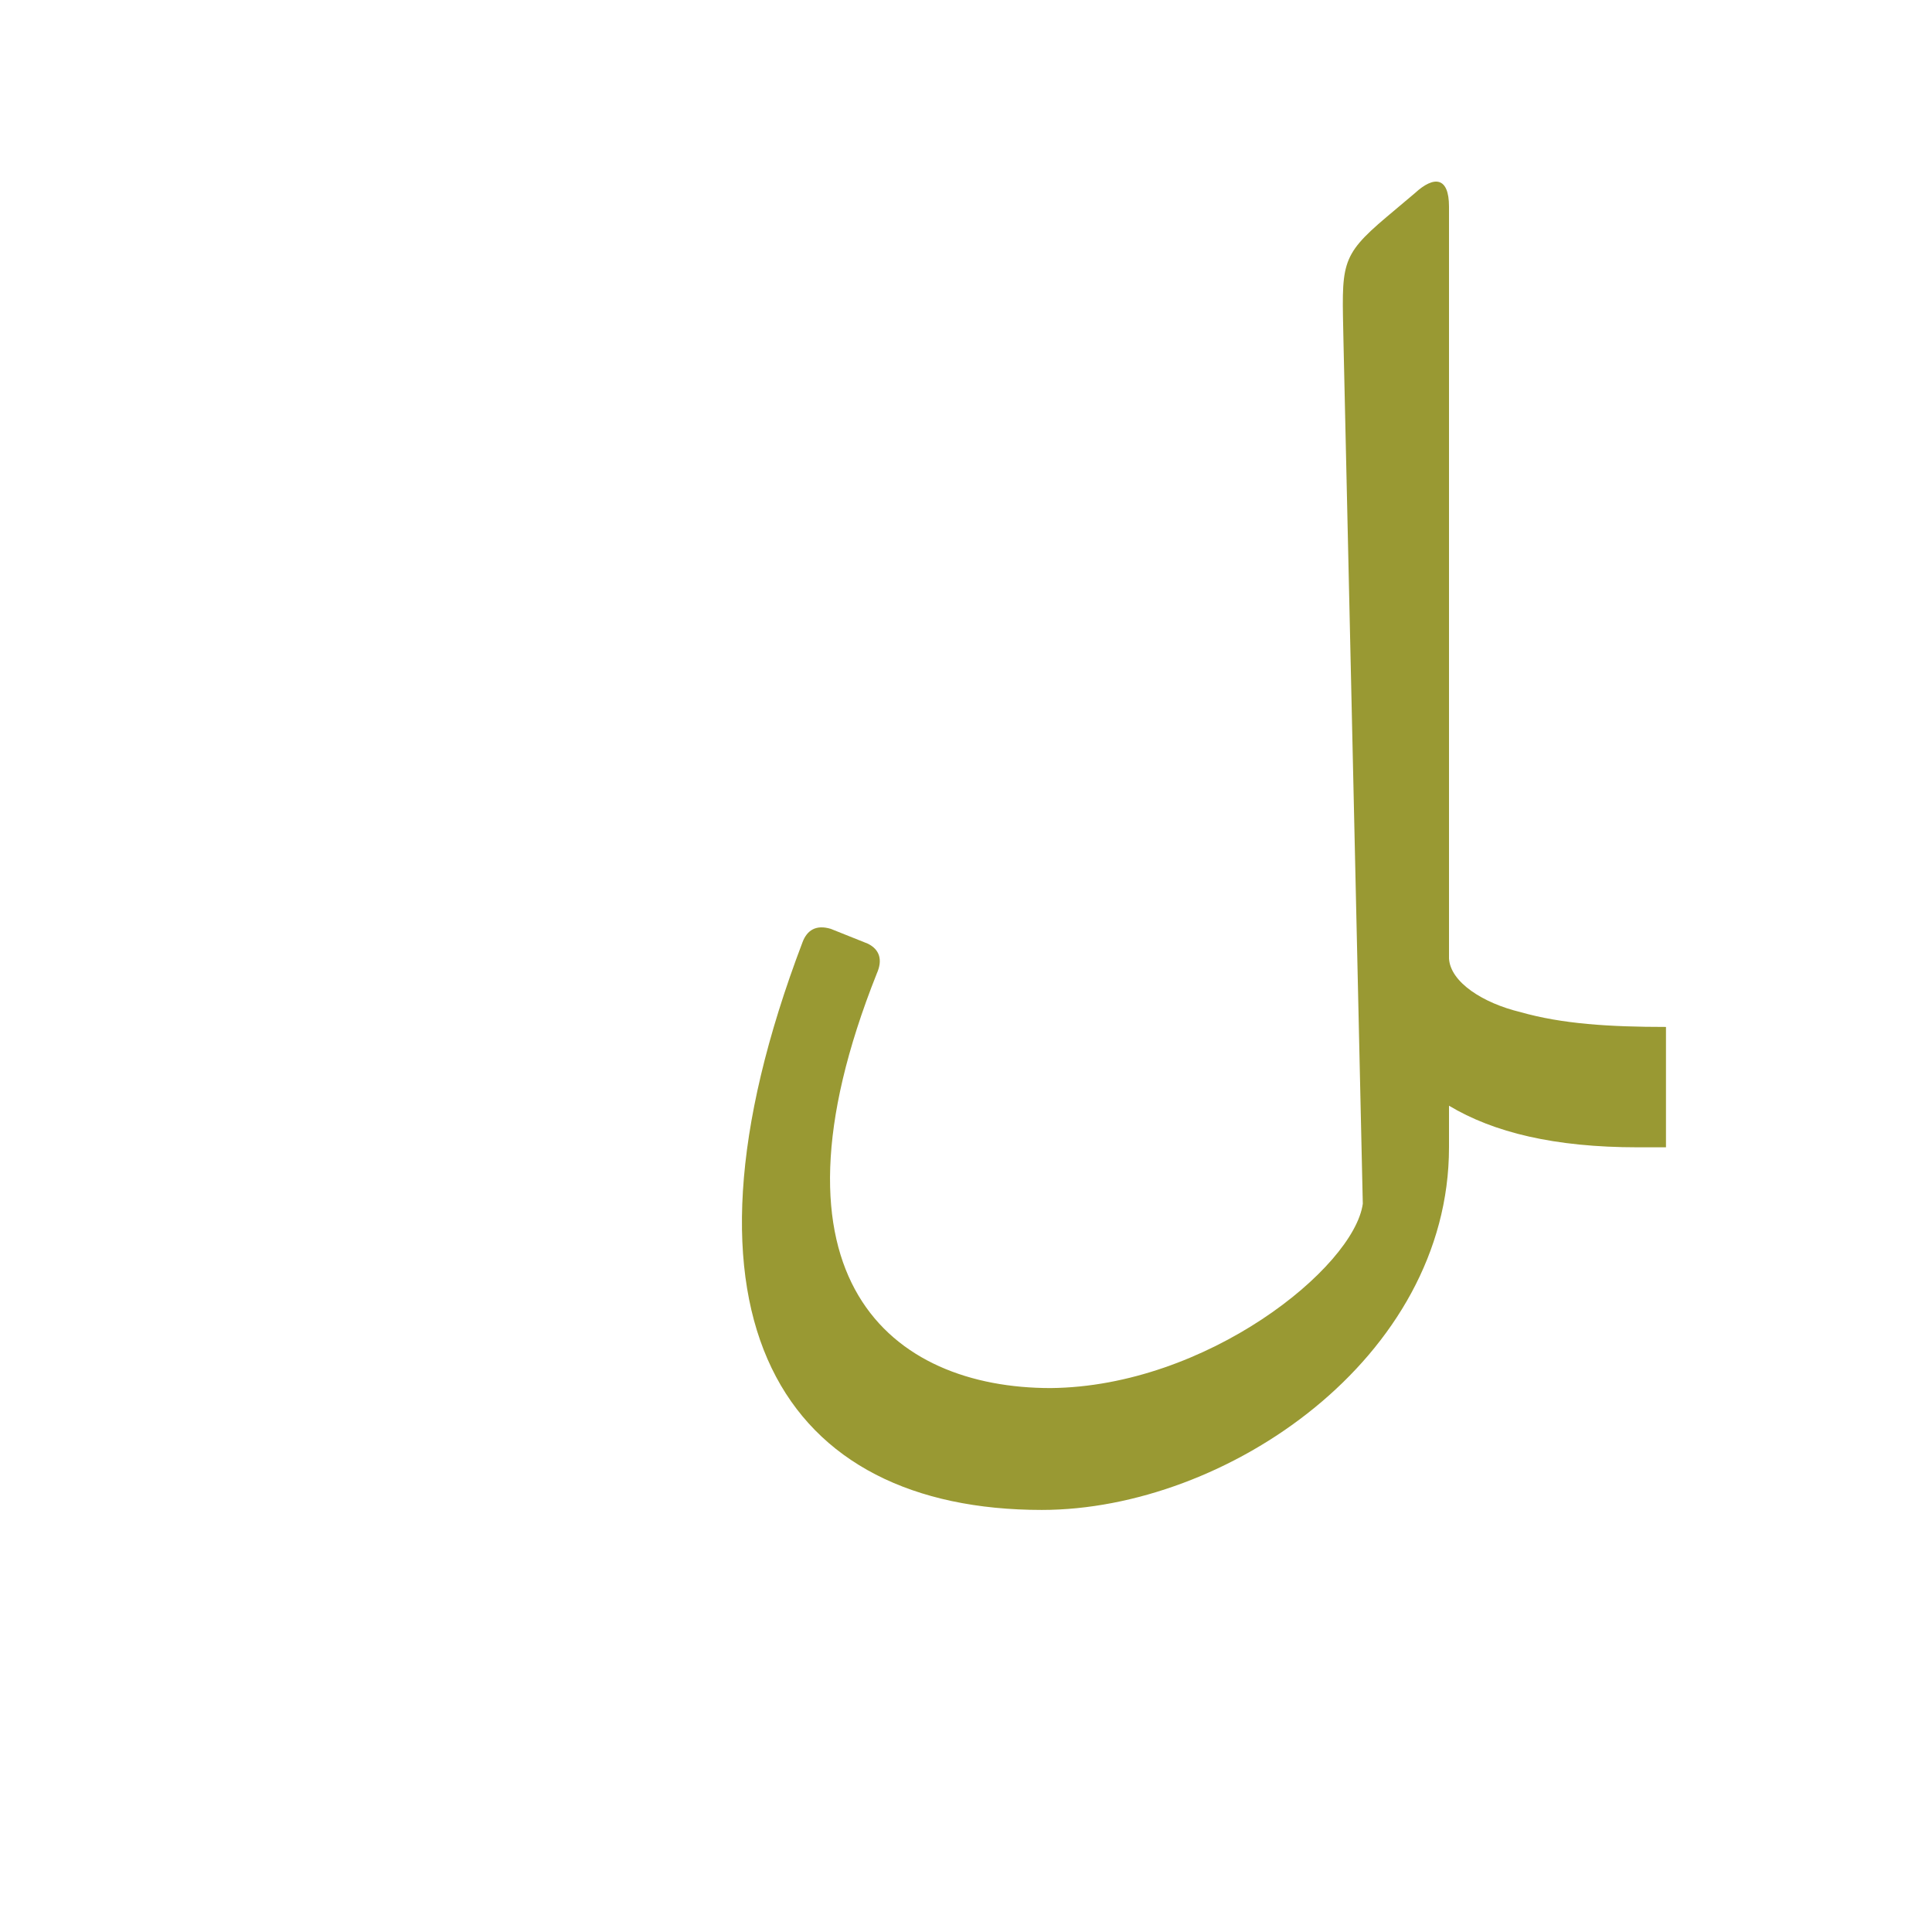
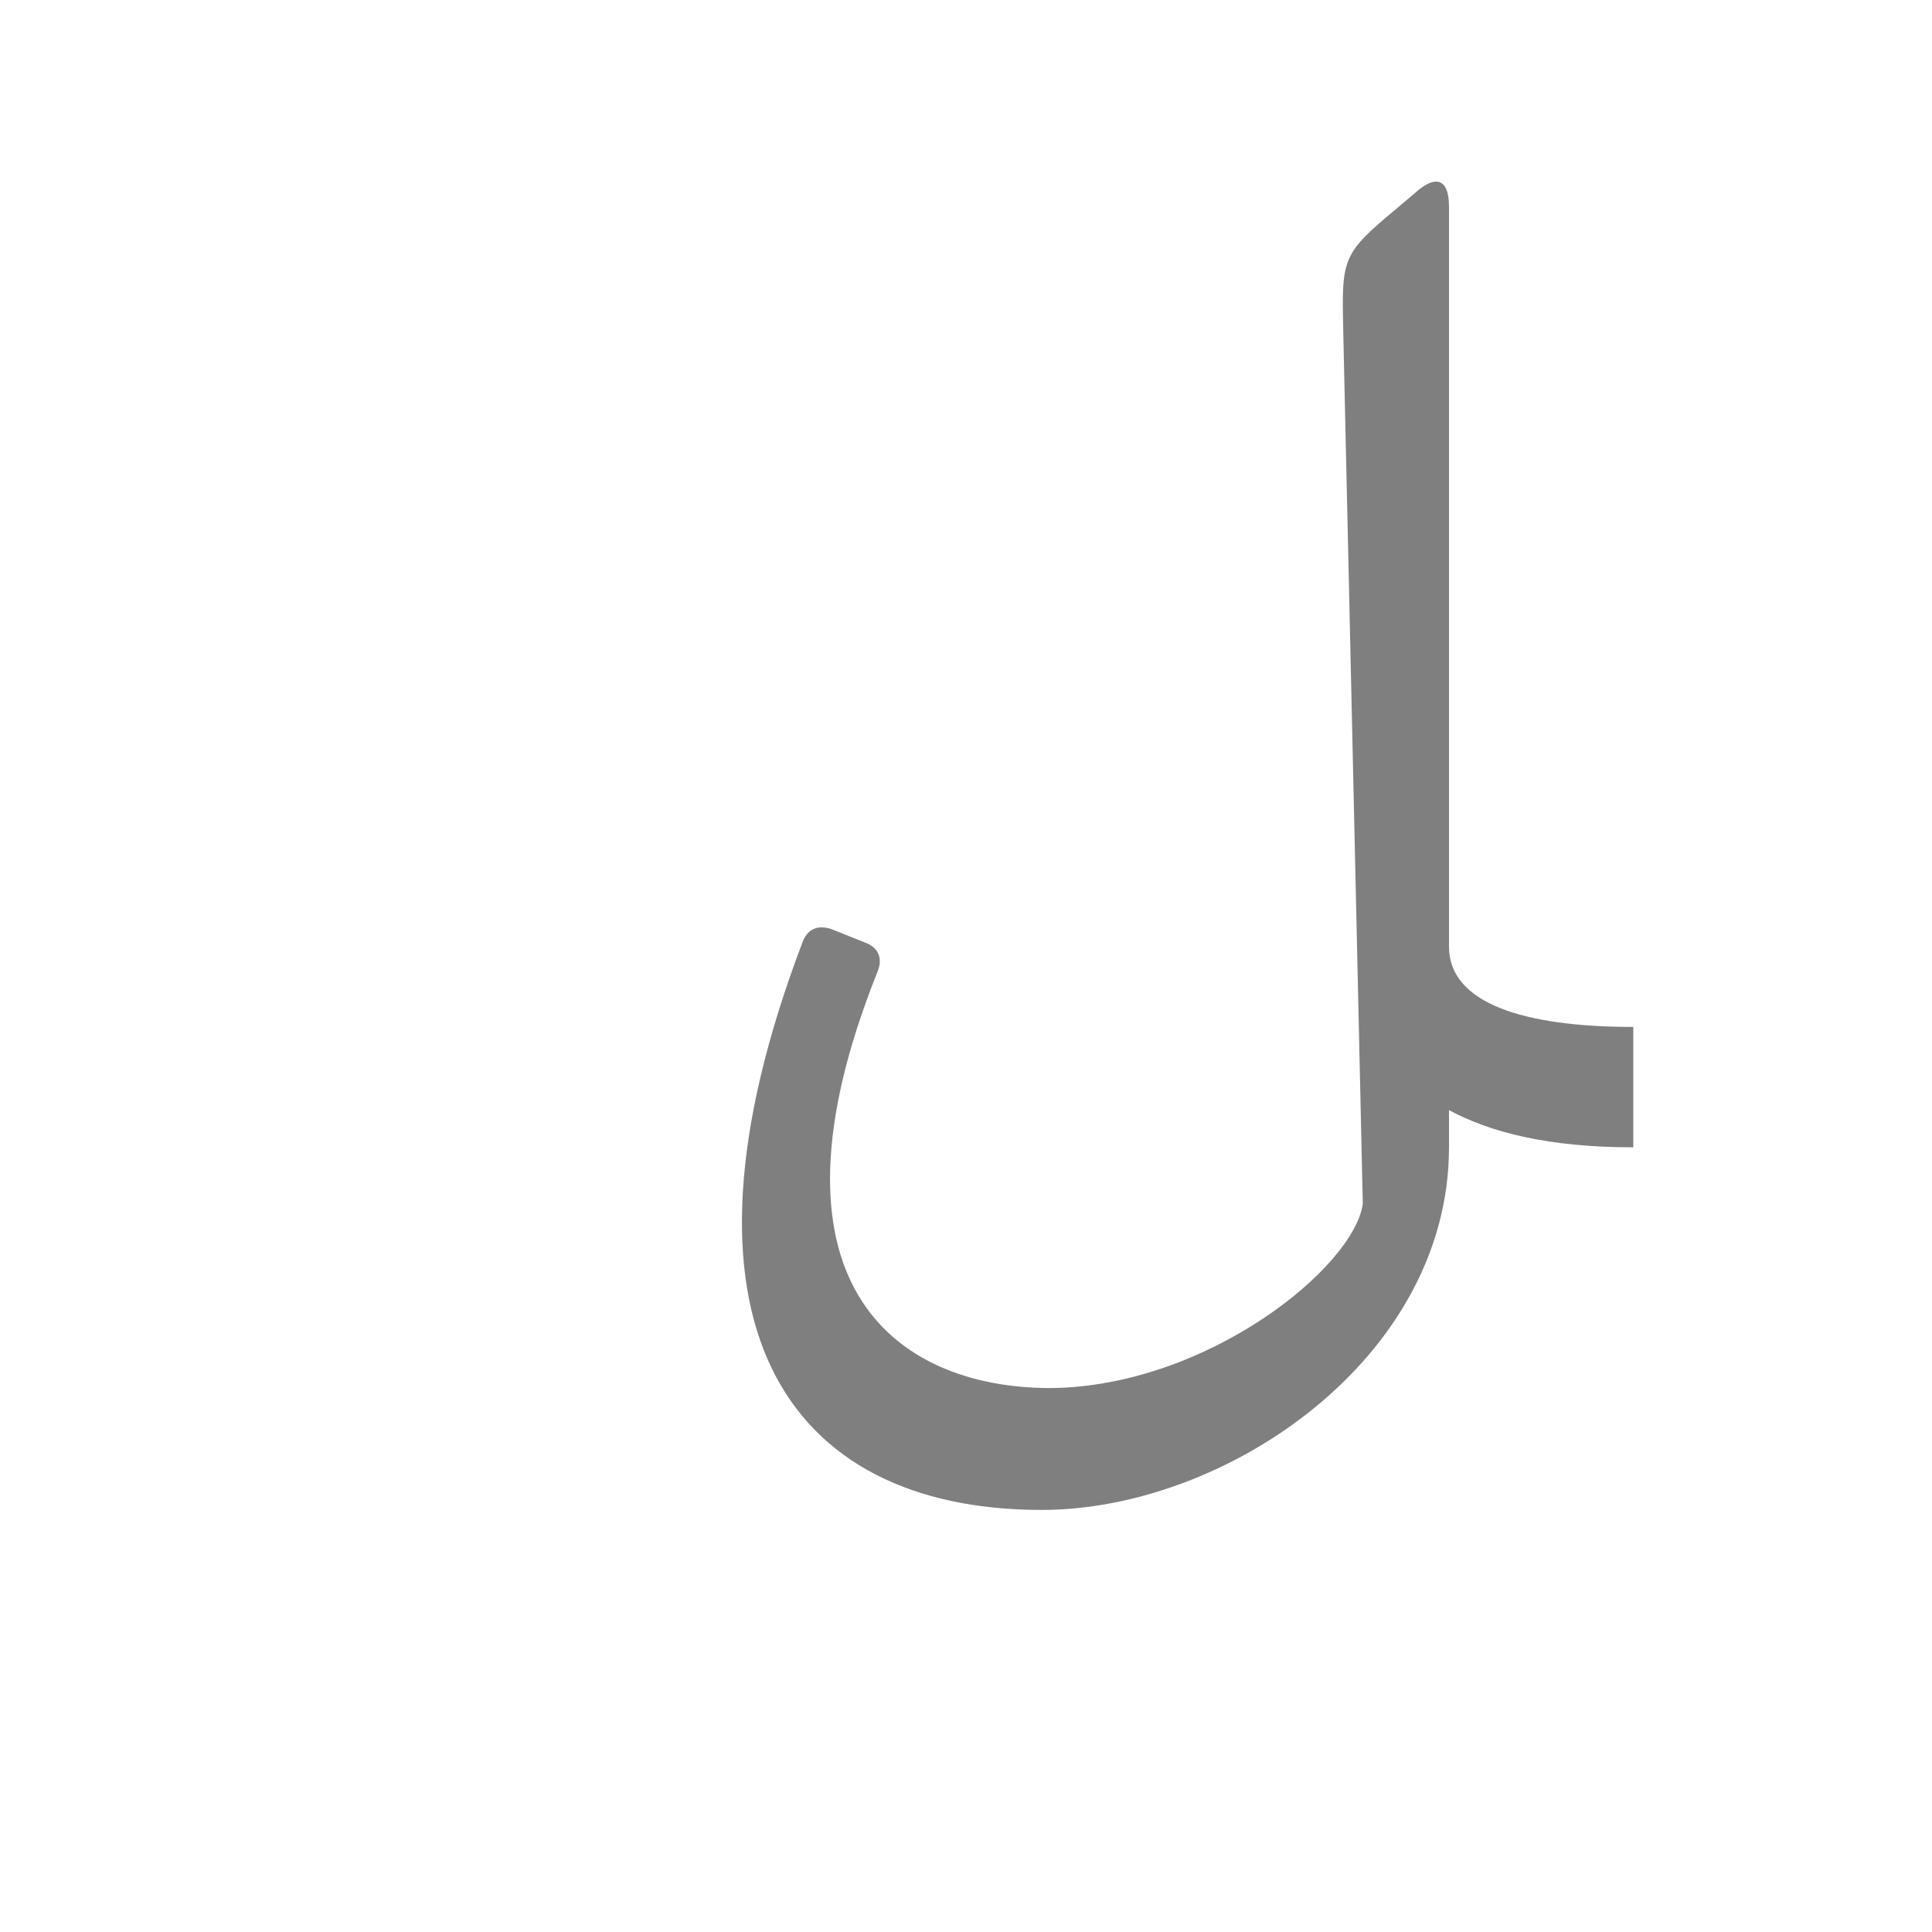
<svg xmlns="http://www.w3.org/2000/svg" xml:space="preserve" width="1300px" height="1300px" version="1.0" style="shape-rendering:geometricPrecision; text-rendering:geometricPrecision; image-rendering:optimizeQuality; fill-rule:evenodd; clip-rule:evenodd" viewBox="0 0 1300 1056">
  <defs>
    <style type="text/css">
   
-     .fil0 {fill:#999933}
+     .fil0 {fill:black;fill-opacity:0.502}
   
  </style>
  </defs>
  <g id="_100:master">
-     <path class="fil0" d="M975 622l0 28c0,142 -150,244 -274,244 -173,0 -258,-127 -161,-382 3,-8 9,-12 19,-9l25 10c8,4 10,11 6,20 -82,206 10,279 117,279 105,-1 204,-81 210,-124l0 0 -13 -580c-1,-52 -3,-57 29,-84l19 -16c13,-12 23,-11 23,9l0 506c1,16 23,30 48,36 28,8 60,10 98,10l0 81 -19 0c-56,0 -97,-10 -127,-28z" />
+     <path class="fil0" d="M917 688l-13 -580c-1,-52 -3,-57 29,-84l19 -16c13,-12 23,-11 23,9l0 498 0 0c0,38 50,54 124,54l0 81c-57,0 -96,-10 -124,-25l0 25c0,142 -150,244 -274,244 -173,0 -258,-127 -161,-382 3,-8 9,-12 19,-9l25 10c8,4 10,11 6,20 -82,206 10,279 117,279 105,-1 204,-81 210,-124l0 0z" />
  </g>
</svg>
